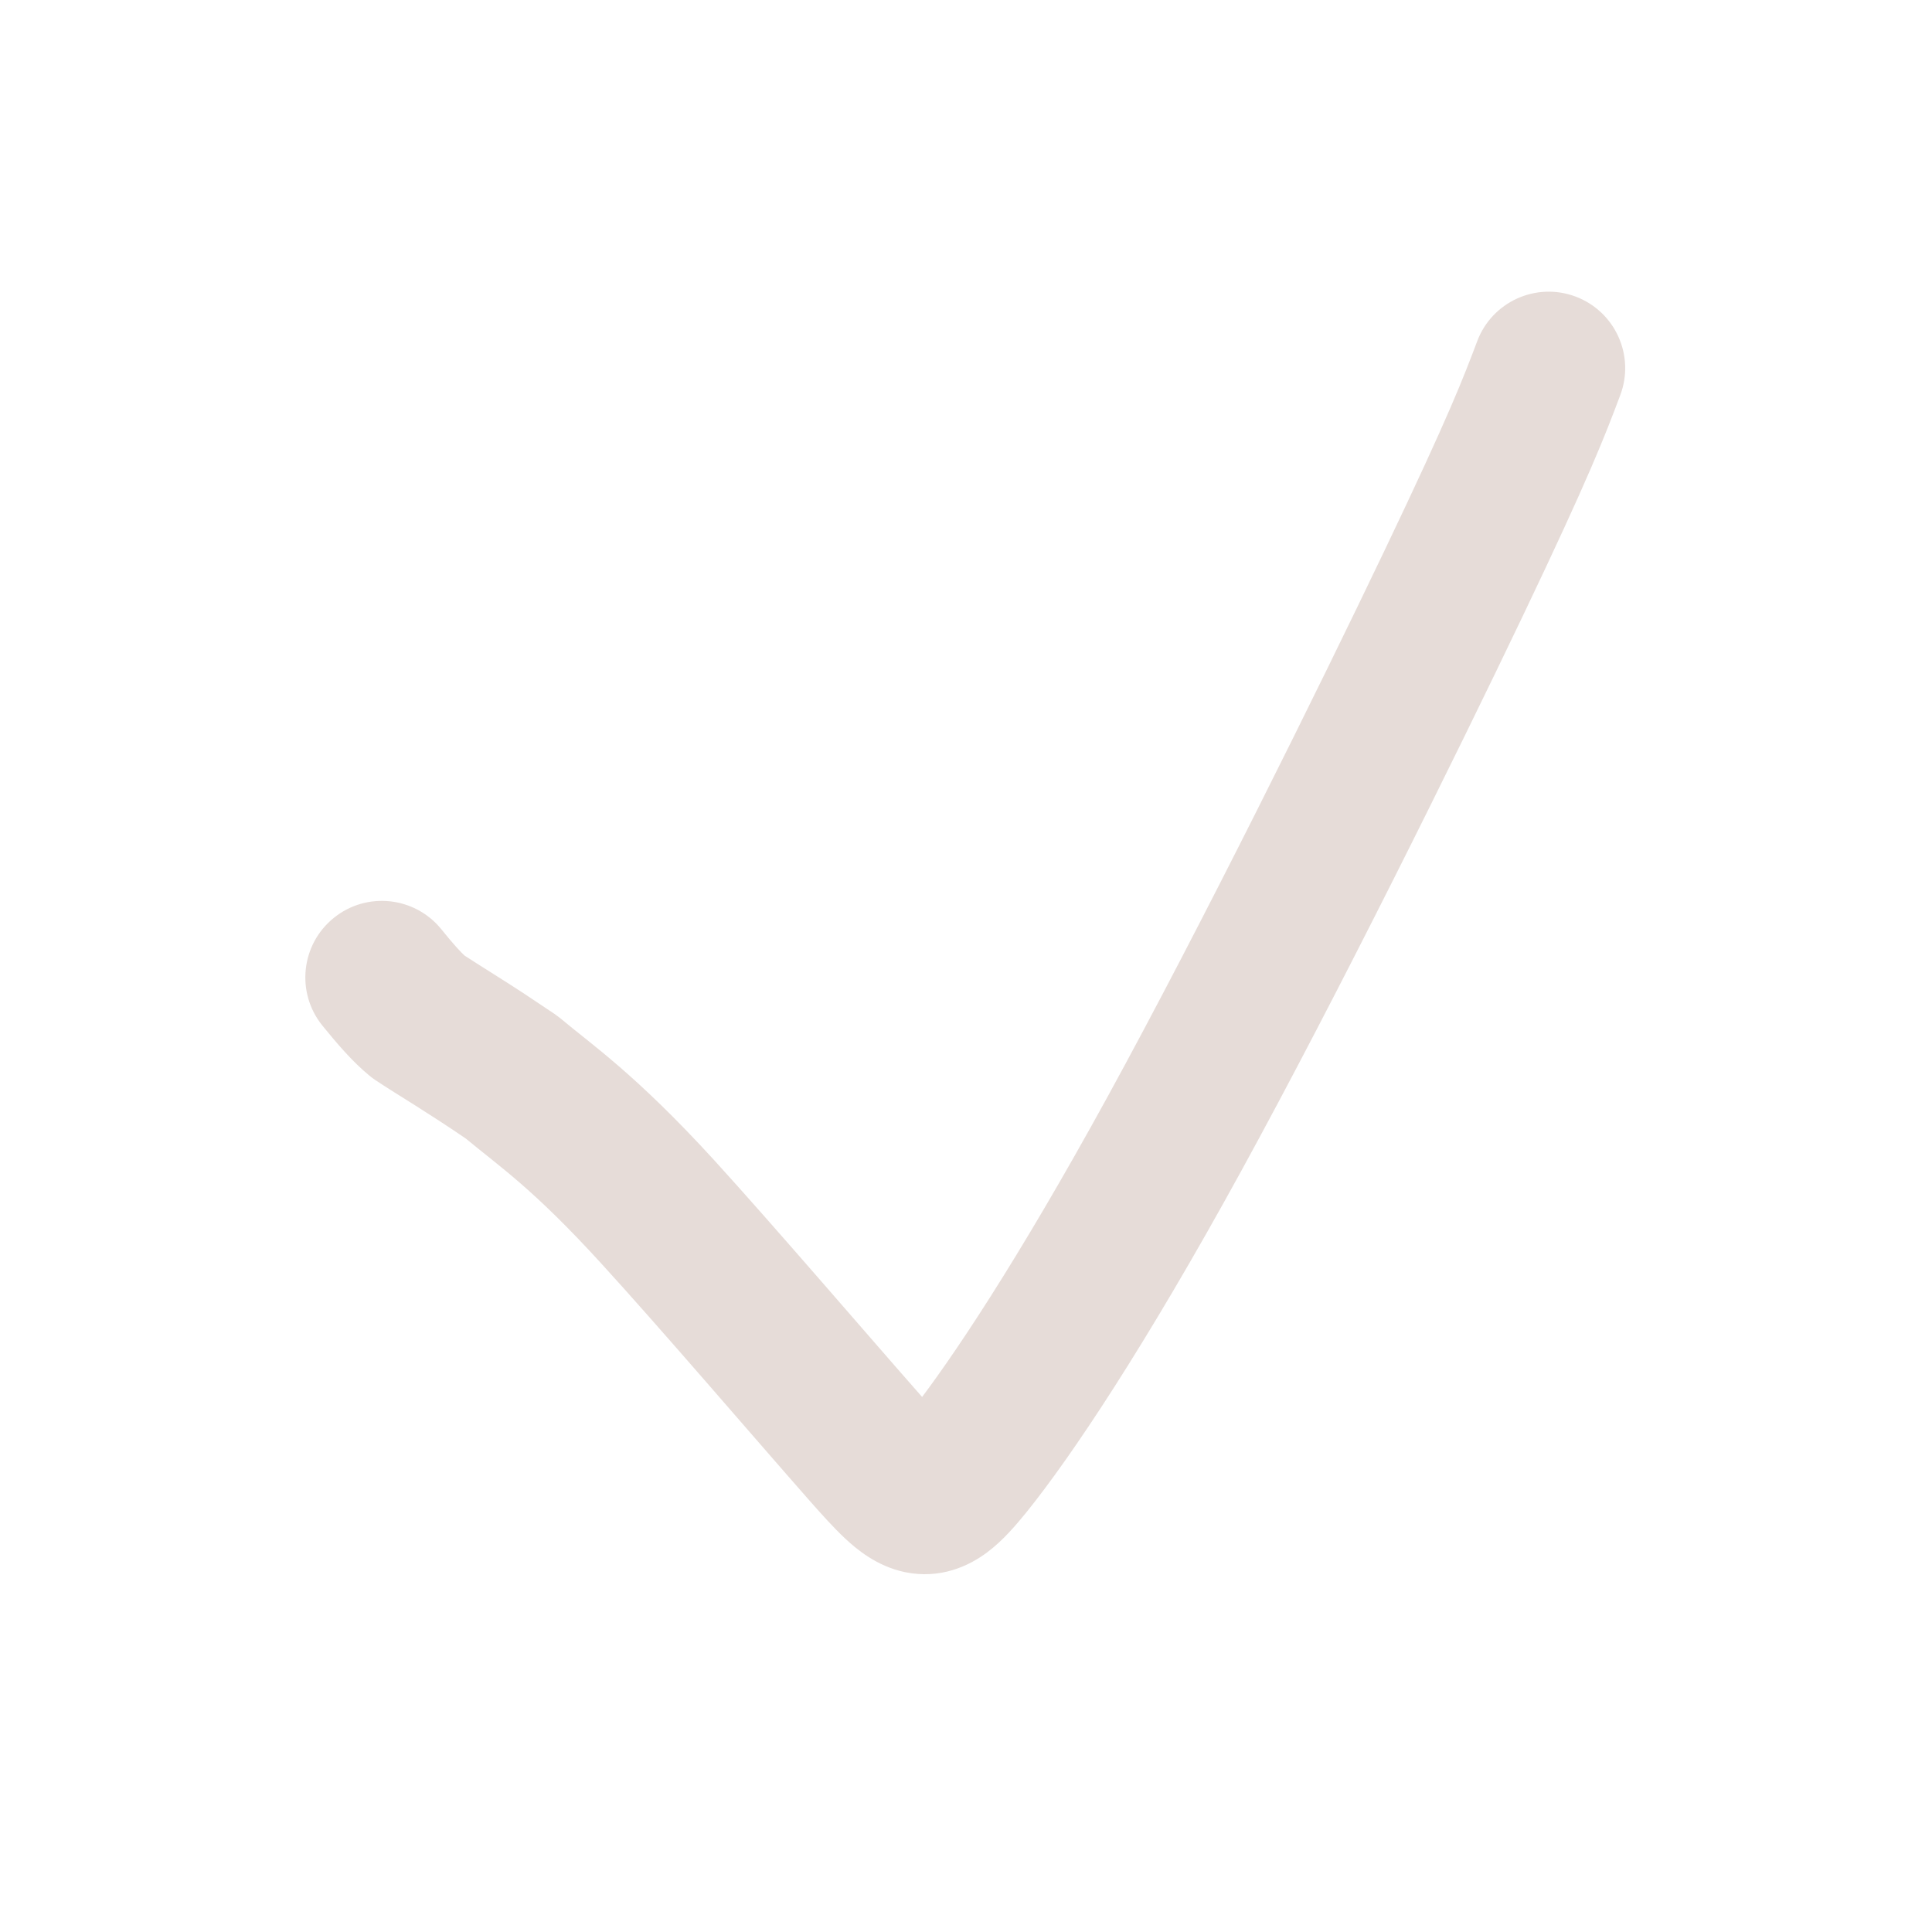
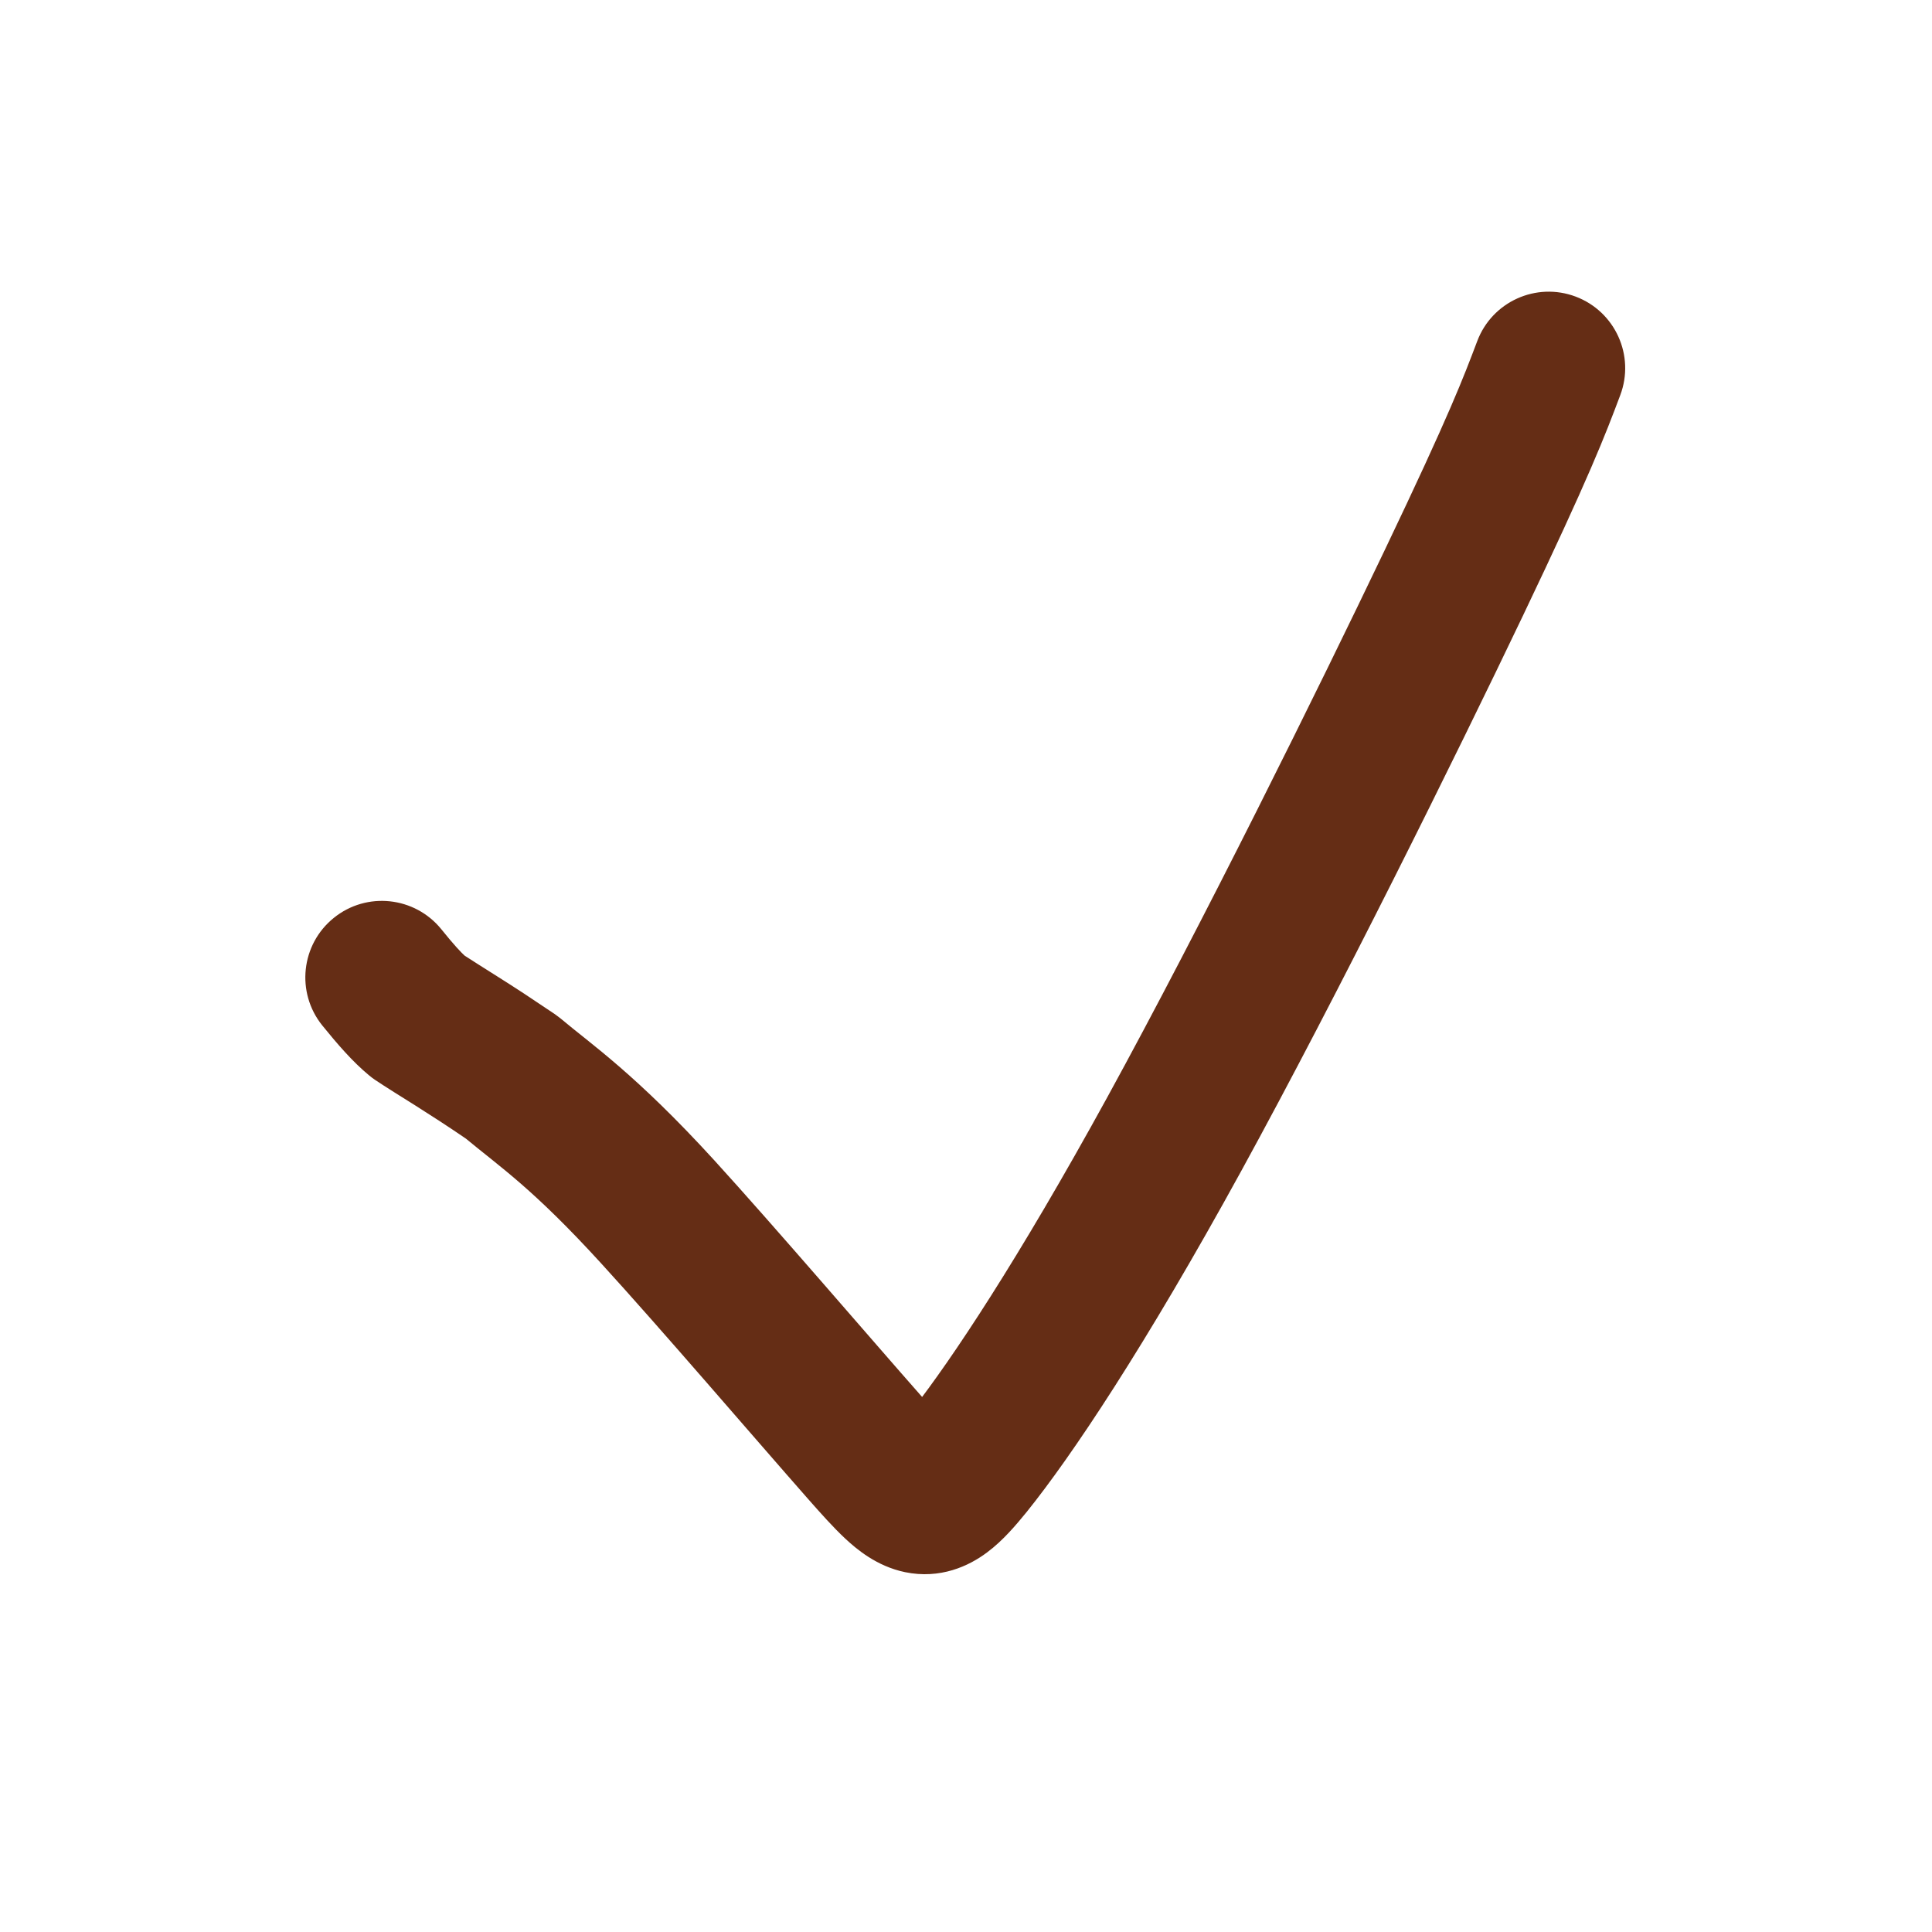
<svg xmlns="http://www.w3.org/2000/svg" width="24" height="24" viewBox="0 0 24 24" fill="none">
  <g>
    <g>
-       <path d="M18.491 4.291C18.646 3.878 19.108 3.669 19.521 3.825C19.934 3.981 20.143 4.442 19.987 4.856C19.799 5.356 19.61 5.852 18.781 7.588C17.957 9.313 16.491 12.28 15.29 14.47C14.089 16.66 13.185 18.007 12.637 18.688C12.509 18.845 12.354 19.029 12.174 19.163C11.968 19.318 11.656 19.462 11.273 19.383C10.96 19.318 10.733 19.125 10.603 19.004C10.459 18.87 10.303 18.694 10.146 18.516C9.478 17.757 8.304 16.386 7.576 15.59C6.723 14.656 6.315 14.387 5.876 14.023C5.639 13.861 5.426 13.724 5.241 13.607C5.056 13.491 4.877 13.38 4.744 13.291C4.722 13.276 4.699 13.259 4.678 13.241C4.485 13.081 4.304 12.871 4.12 12.644C3.843 12.3 3.897 11.796 4.241 11.519C4.584 11.241 5.088 11.295 5.366 11.638C5.523 11.833 5.617 11.934 5.679 11.99C5.781 12.057 5.913 12.139 6.094 12.254C6.194 12.317 6.304 12.387 6.423 12.465L6.805 12.72L6.869 12.768C7.257 13.095 7.789 13.45 8.758 14.51C9.495 15.318 10.709 16.735 11.347 17.458C11.389 17.506 11.428 17.549 11.464 17.589C11.941 16.977 12.767 15.744 13.887 13.702C15.067 11.55 16.518 8.612 17.337 6.898C18.152 5.193 18.321 4.74 18.491 4.291Z" fill="#E6DCD8" stroke="#E6DCD8" stroke-width="0.3" stroke-linecap="round" stroke-linejoin="round" />
+       <path d="M18.491 4.291C18.646 3.878 19.108 3.669 19.521 3.825C19.934 3.981 20.143 4.442 19.987 4.856C19.799 5.356 19.61 5.852 18.781 7.588C17.957 9.313 16.491 12.28 15.29 14.47C14.089 16.66 13.185 18.007 12.637 18.688C12.509 18.845 12.354 19.029 12.174 19.163C11.968 19.318 11.656 19.462 11.273 19.383C10.96 19.318 10.733 19.125 10.603 19.004C10.459 18.87 10.303 18.694 10.146 18.516C9.478 17.757 8.304 16.386 7.576 15.59C6.723 14.656 6.315 14.387 5.876 14.023C5.639 13.861 5.426 13.724 5.241 13.607C5.056 13.491 4.877 13.38 4.744 13.291C4.722 13.276 4.699 13.259 4.678 13.241C4.485 13.081 4.304 12.871 4.12 12.644C3.843 12.3 3.897 11.796 4.241 11.519C4.584 11.241 5.088 11.295 5.366 11.638C5.523 11.833 5.617 11.934 5.679 11.99C5.781 12.057 5.913 12.139 6.094 12.254C6.194 12.317 6.304 12.387 6.423 12.465L6.805 12.72L6.869 12.768C7.257 13.095 7.789 13.45 8.758 14.51C9.495 15.318 10.709 16.735 11.347 17.458C11.389 17.506 11.428 17.549 11.464 17.589C11.941 16.977 12.767 15.744 13.887 13.702C15.067 11.55 16.518 8.612 17.337 6.898C18.152 5.193 18.321 4.74 18.491 4.291Z" fill="#652D15" stroke="#652D15" stroke-width="0.3" stroke-linecap="round" stroke-linejoin="round" />
    </g>
  </g>
</svg>
